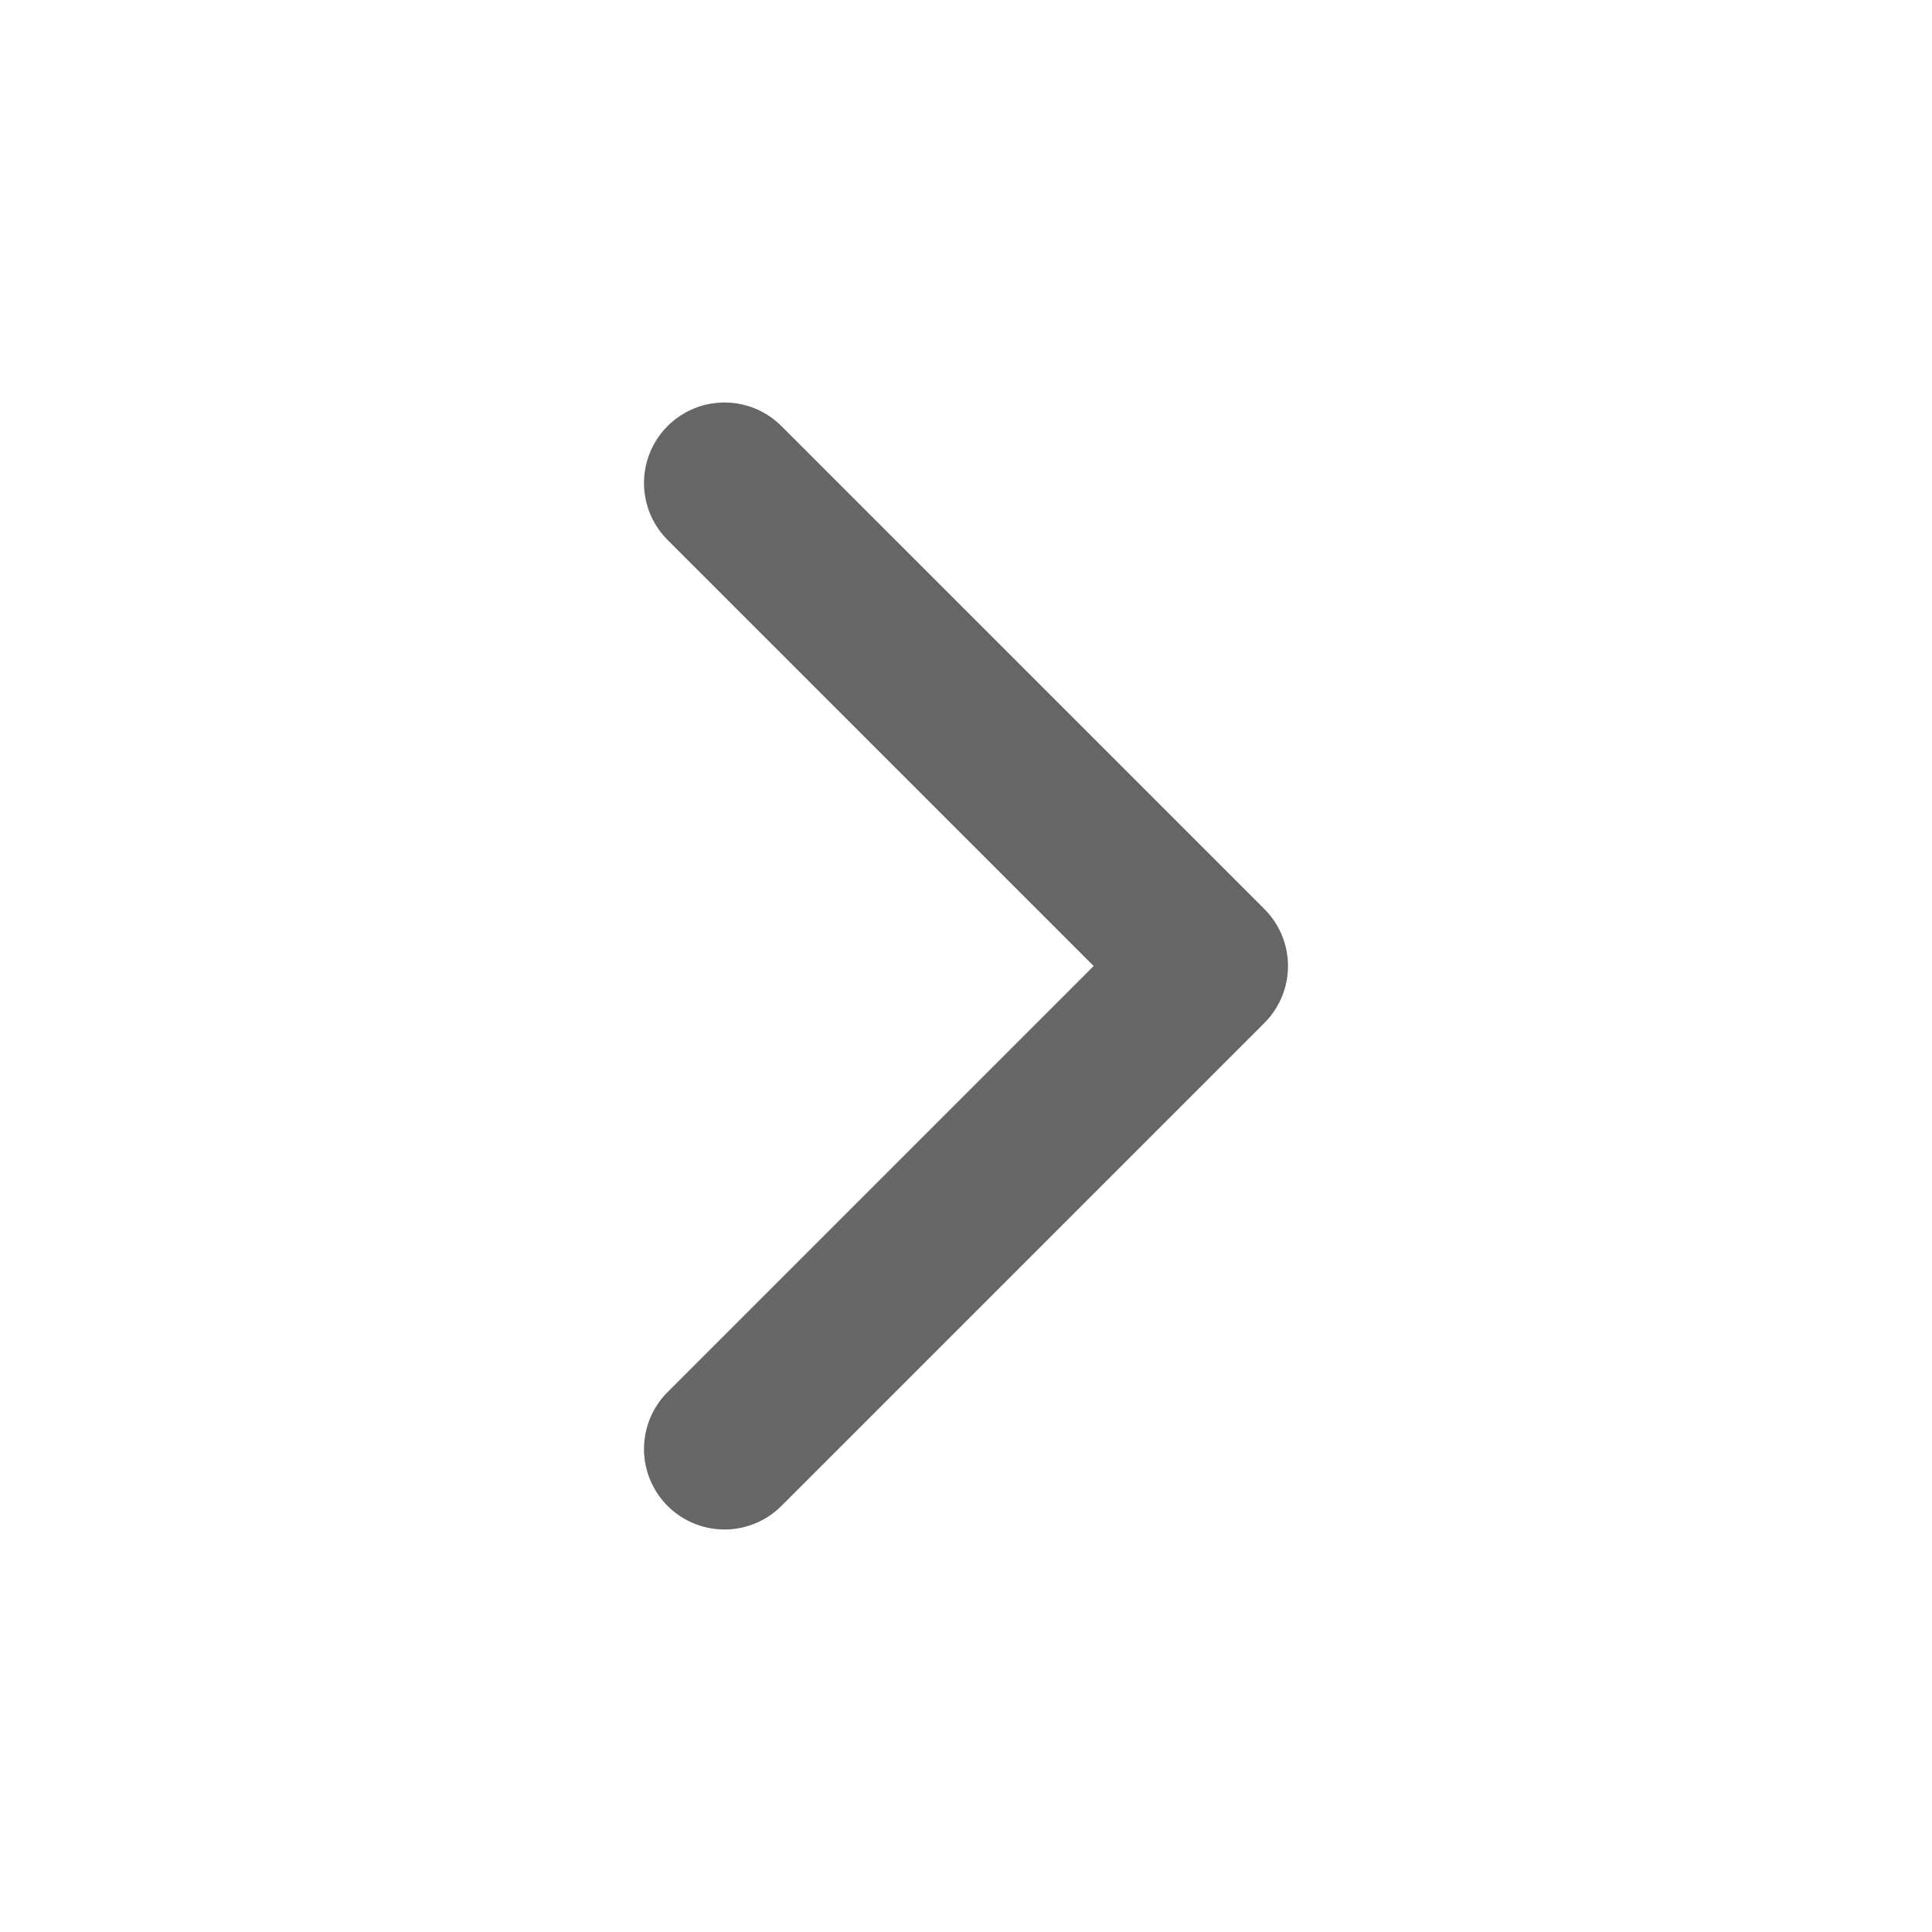
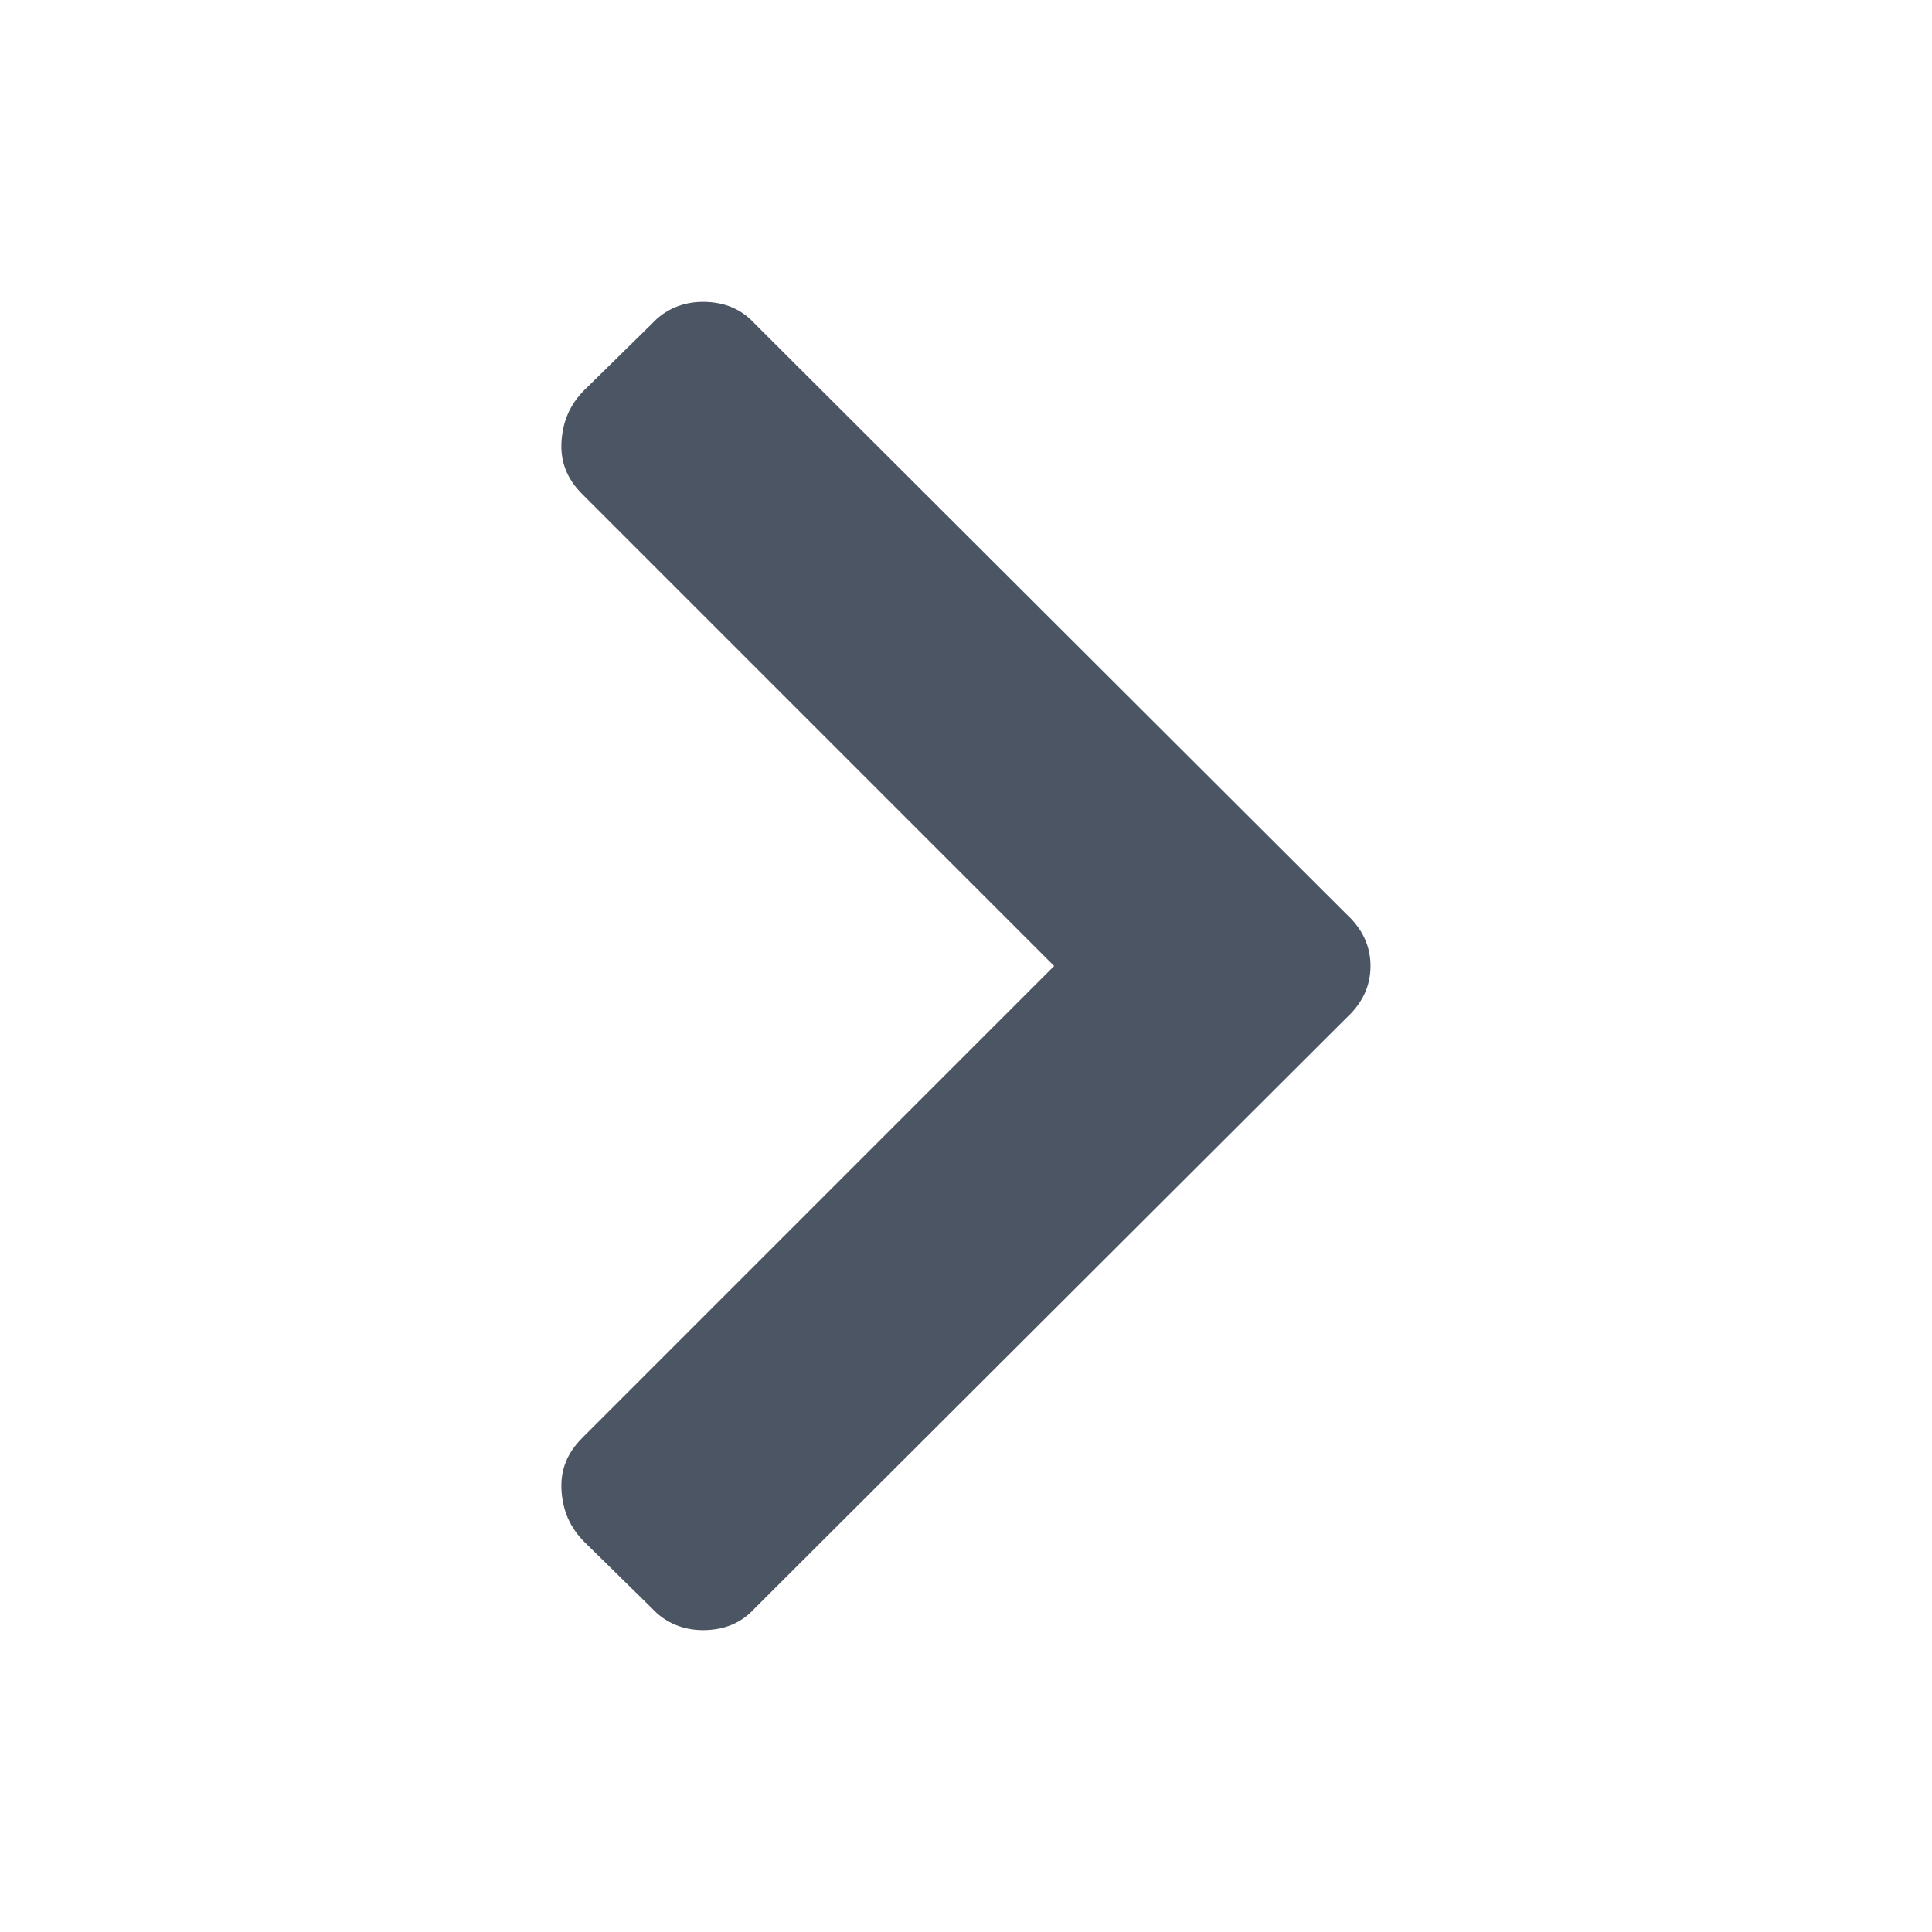
- <svg xmlns="http://www.w3.org/2000/svg" width="24" height="24" viewBox="0 0 24 24" fill="none" stroke="#666666" stroke-width="2" stroke-linecap="round" stroke-linejoin="round">
-   <path d="m9 18 6-6-6-6" />
+ <svg xmlns="http://www.w3.org/2000/svg" width="16" height="16" viewBox="0 0 16 16" fill="none">
+   <path fill="#4b5563" d="M11.15 8.43L6.25 13.32C6.14 13.44 6 13.5 5.82 13.5C5.66 13.5 5.51 13.44 5.4 13.32L4.84 12.77C4.72 12.65 4.66 12.51 4.65 12.34C4.64 12.17 4.7 12.03 4.82 11.91L8.73 8L4.82 4.09C4.7 3.97 4.64 3.83 4.65 3.66C4.66 3.49 4.72 3.35 4.84 3.23L5.4 2.68C5.51 2.56 5.66 2.5 5.82 2.5C6 2.5 6.14 2.56 6.25 2.68L11.15 7.57C11.28 7.69 11.35 7.83 11.35 8C11.35 8.17 11.28 8.31 11.15 8.43Z" />
</svg>
